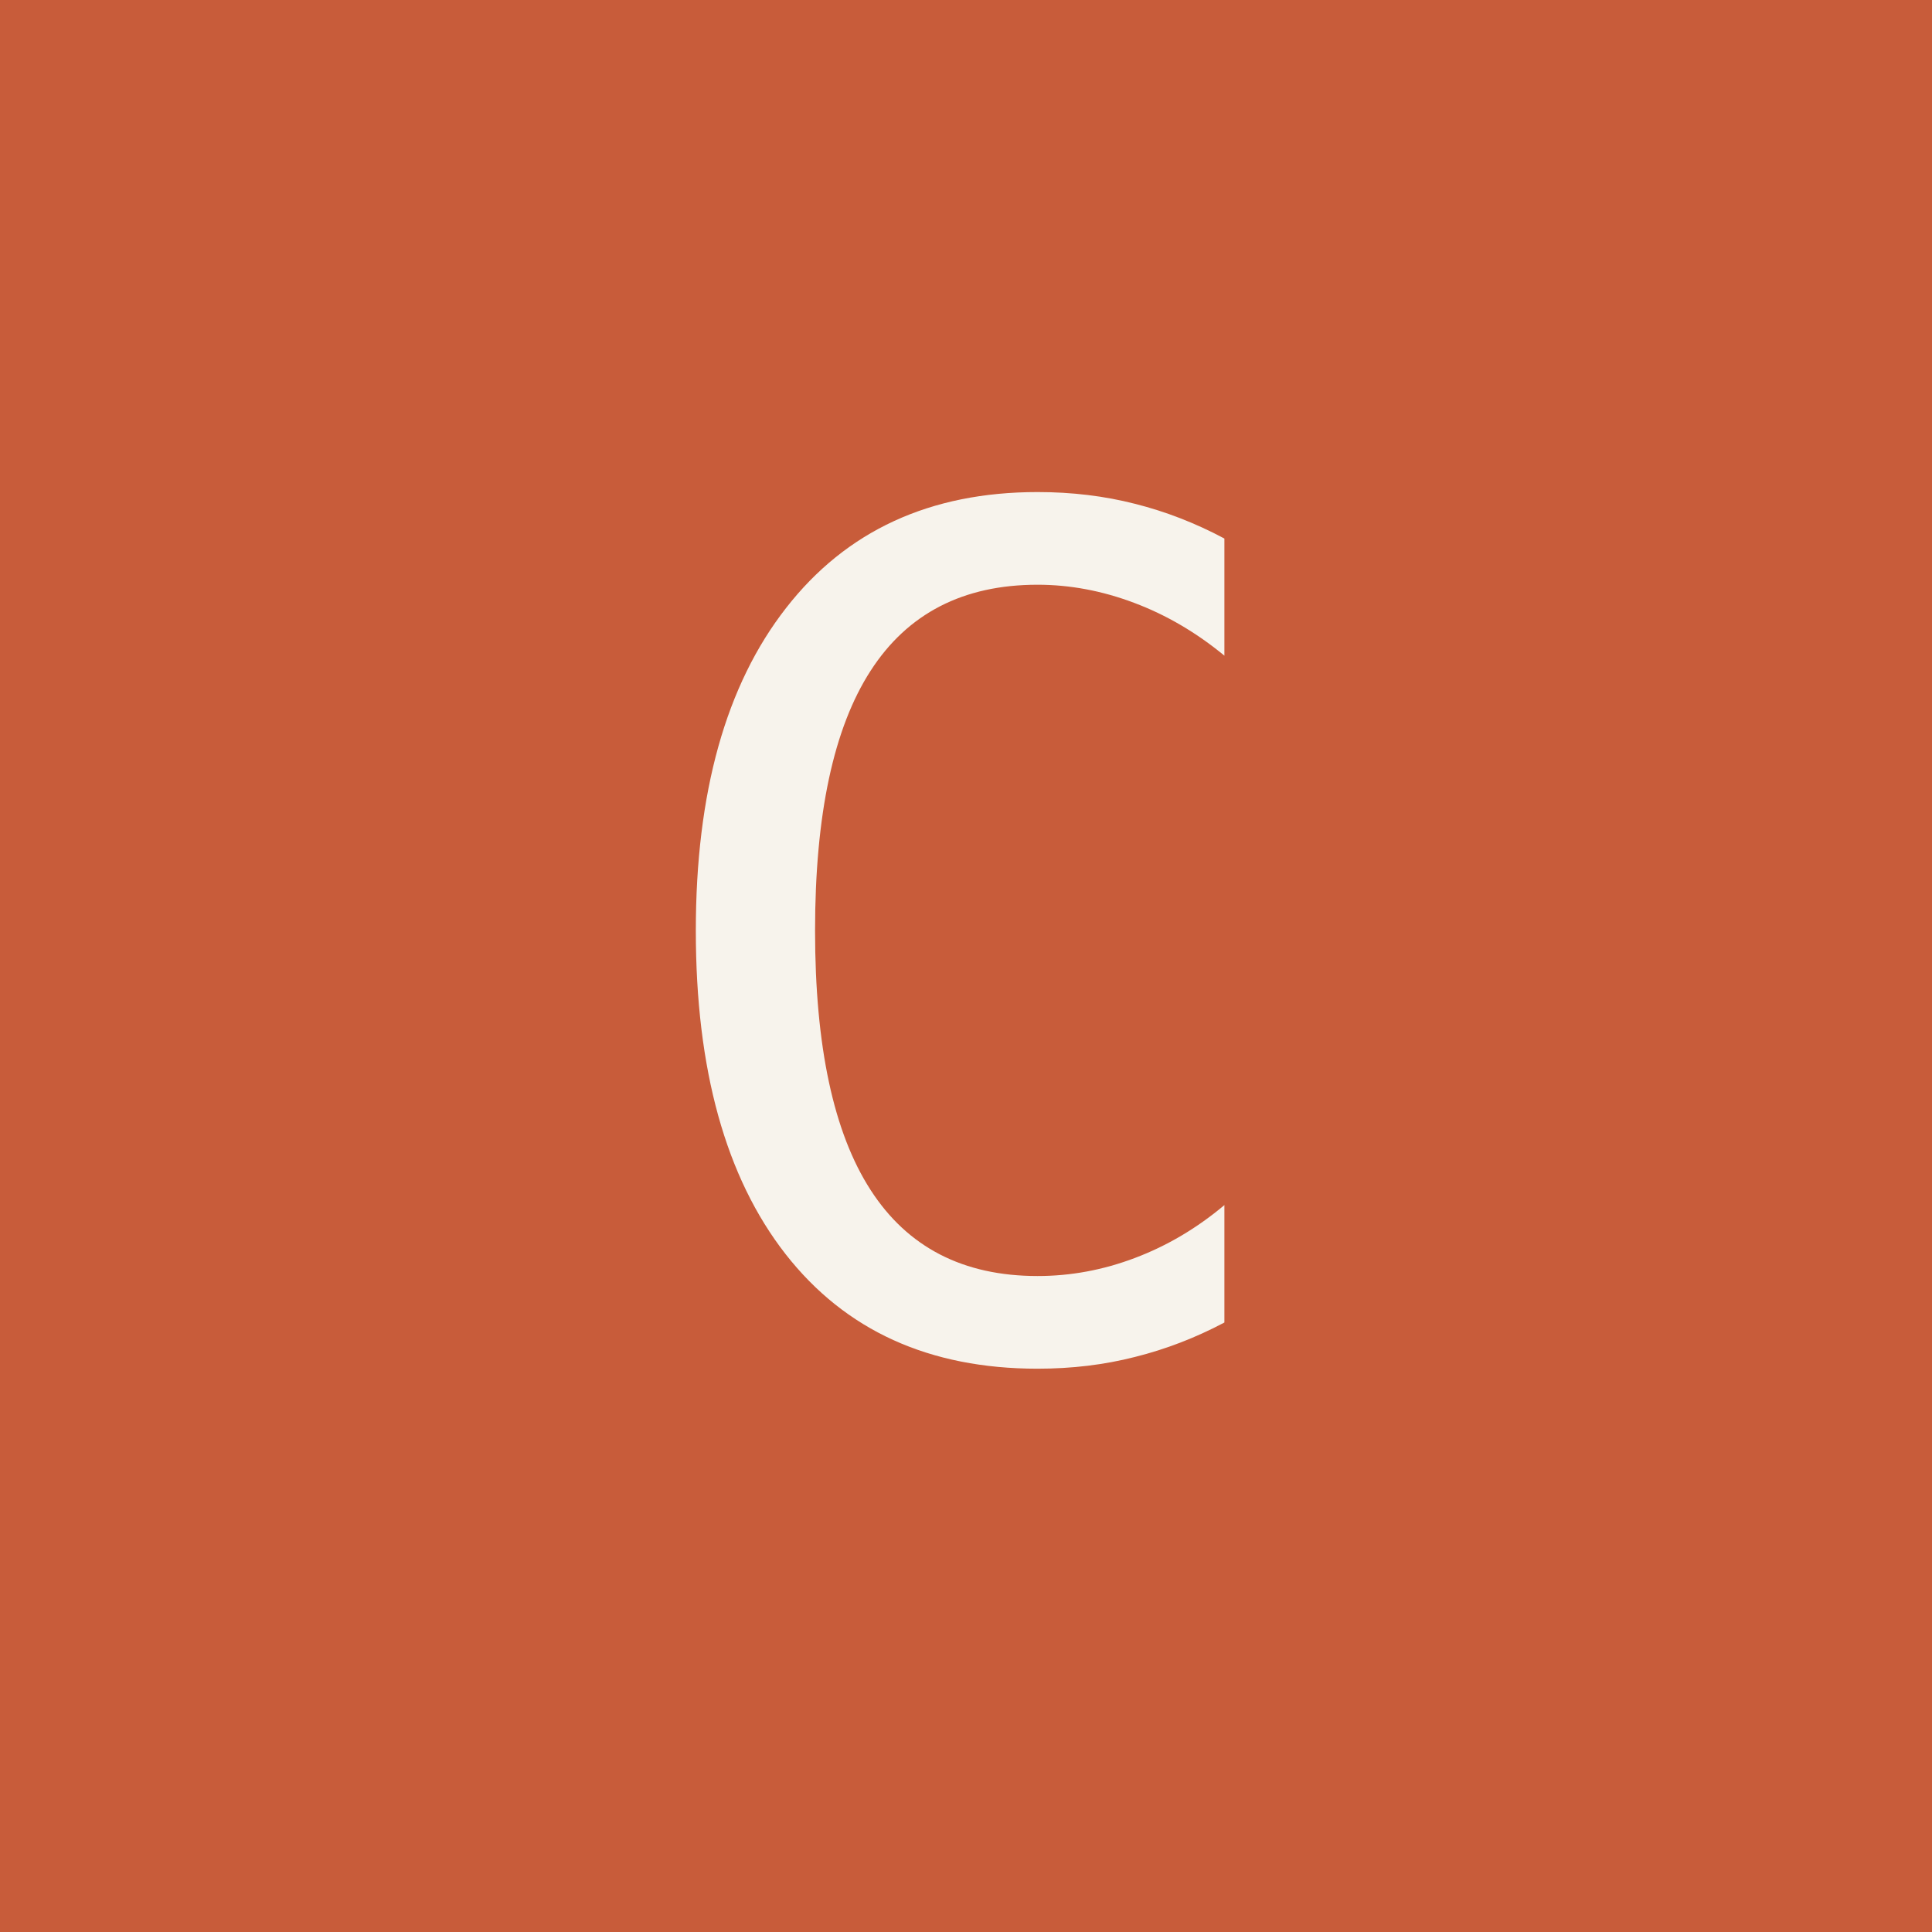
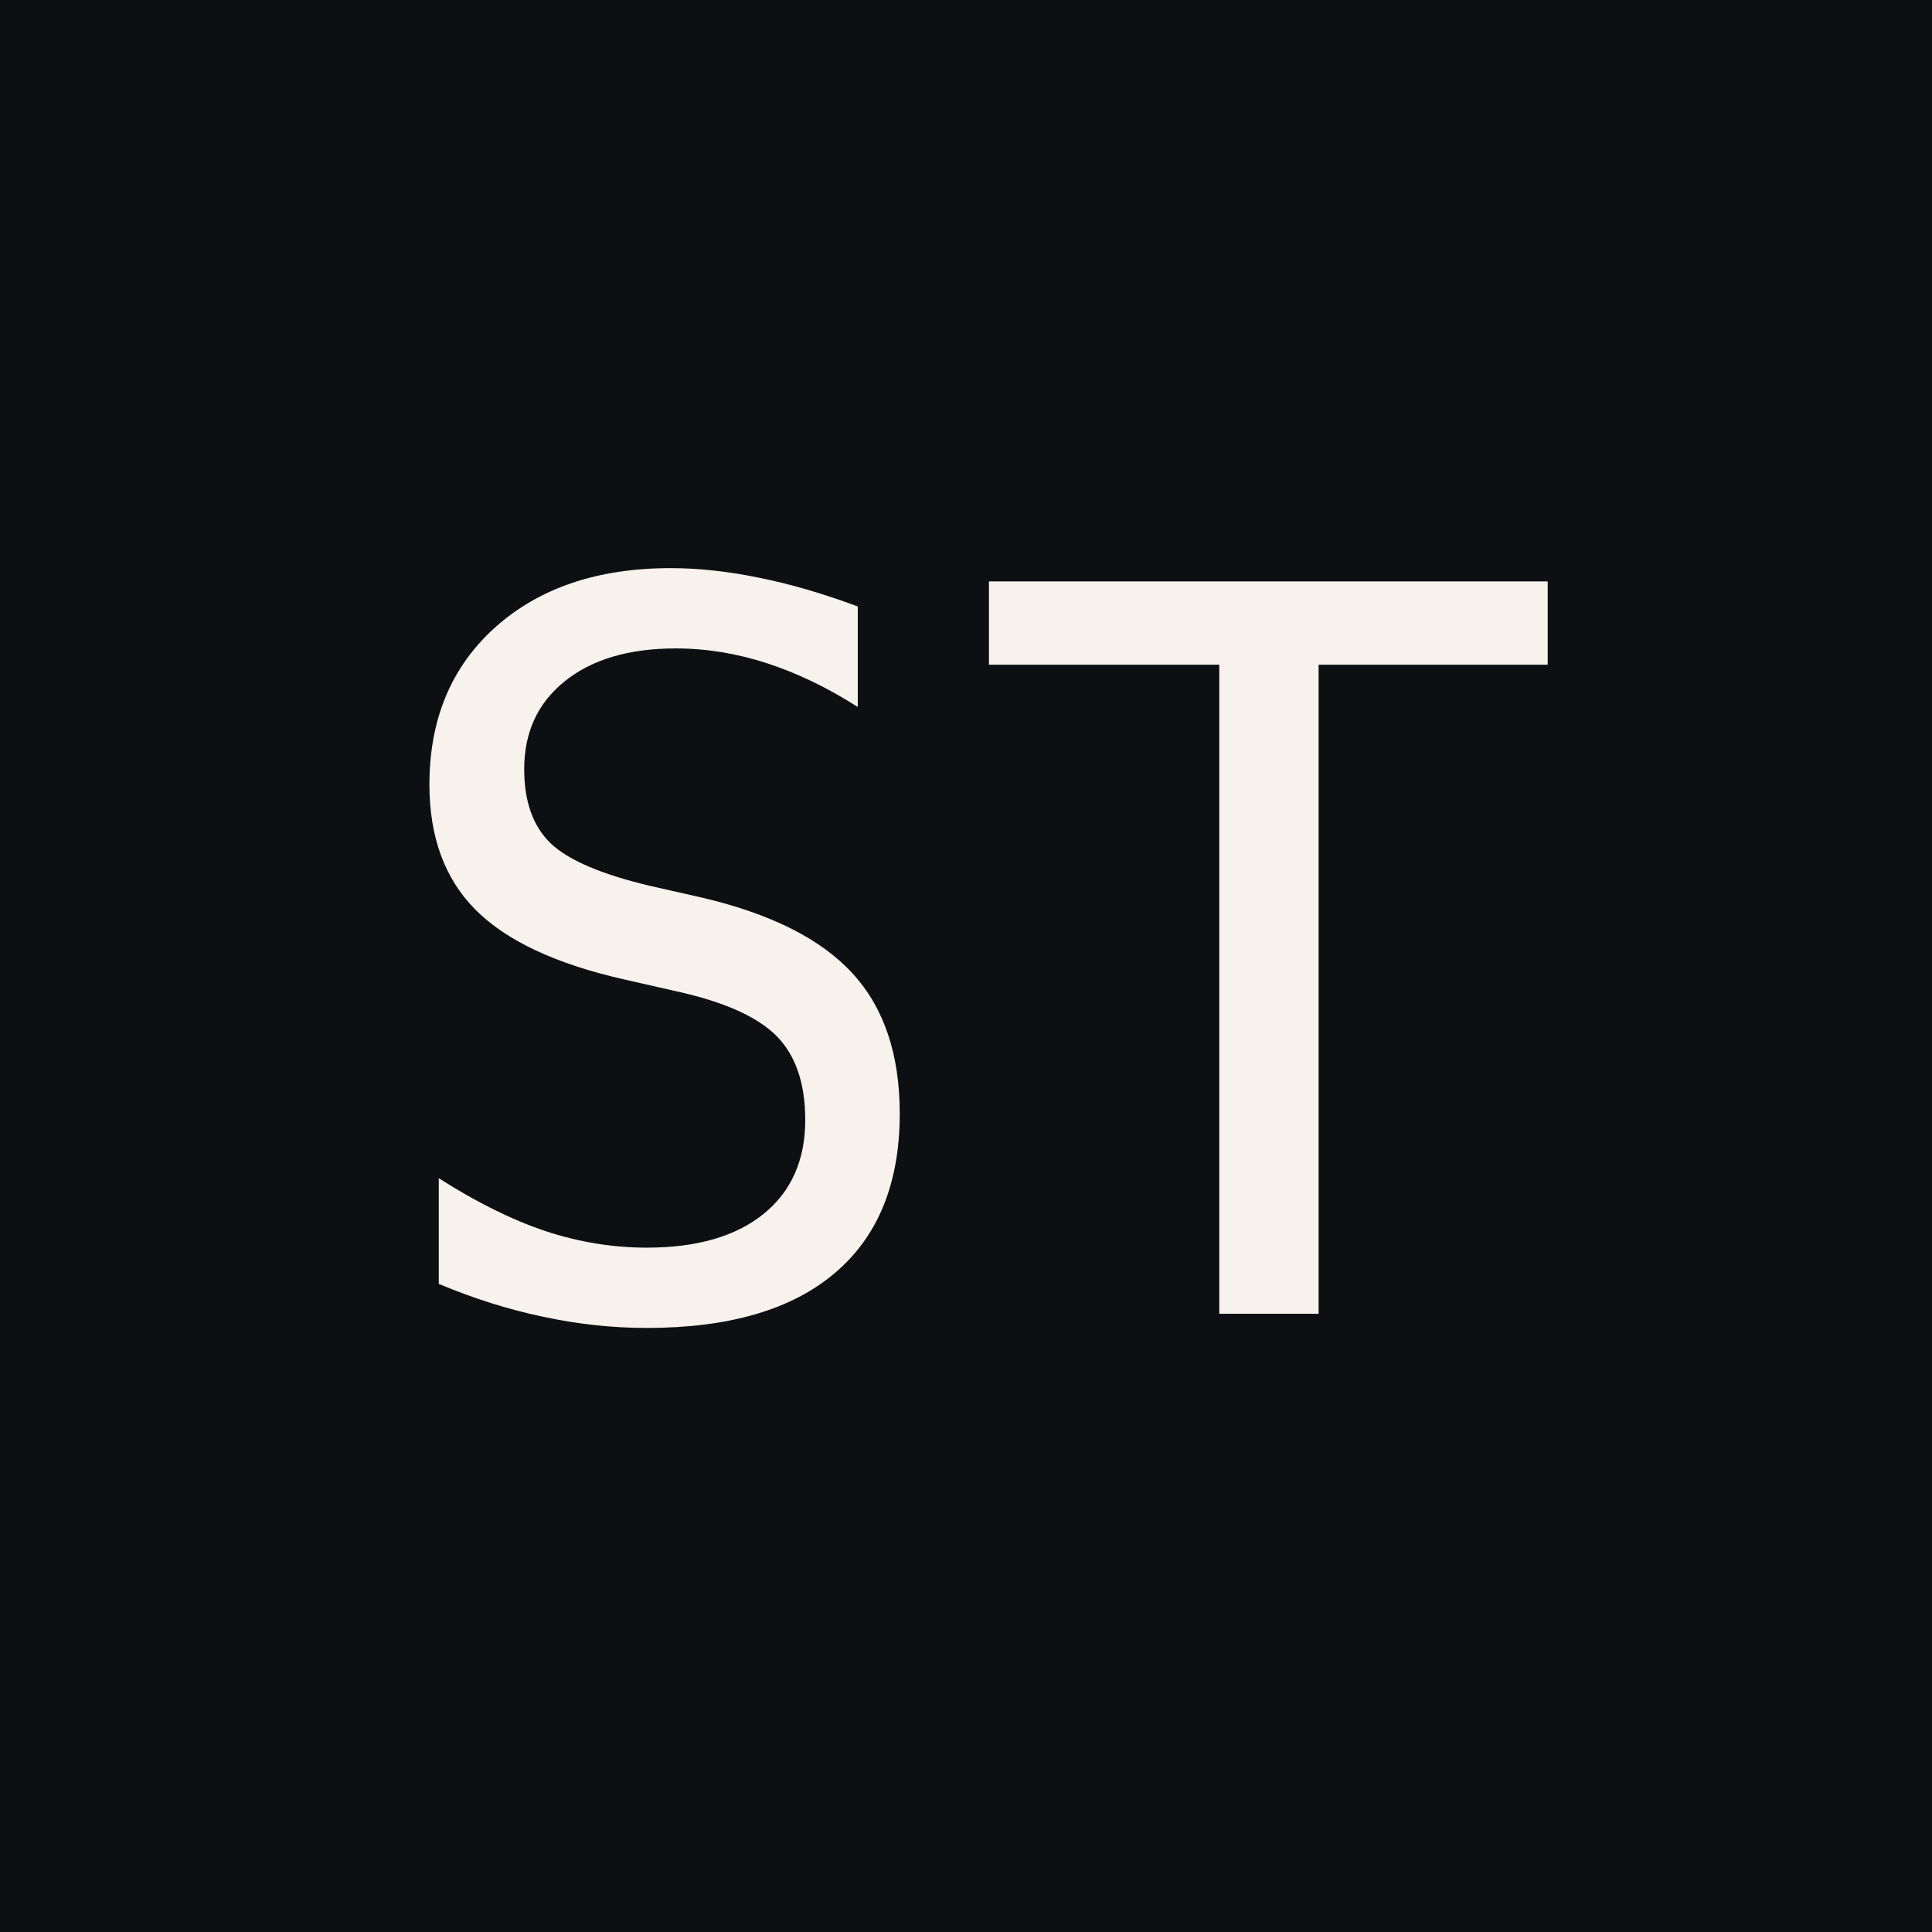
<svg xmlns="http://www.w3.org/2000/svg" viewBox="0 0 100 100">
-   <rect width="100" height="100" fill="#c85c3a" />
-   <text x="50" y="70" font-family="monospace" font-size="60" text-anchor="middle" fill="#f7f3ec">C</text>
+   <rect width="100" height="100" fill="#0d0f12" />
+   <text x="50" y="68" font-family="monospace" font-size="52" text-anchor="middle" fill="#f7f3ec">ST</text>
</svg>
